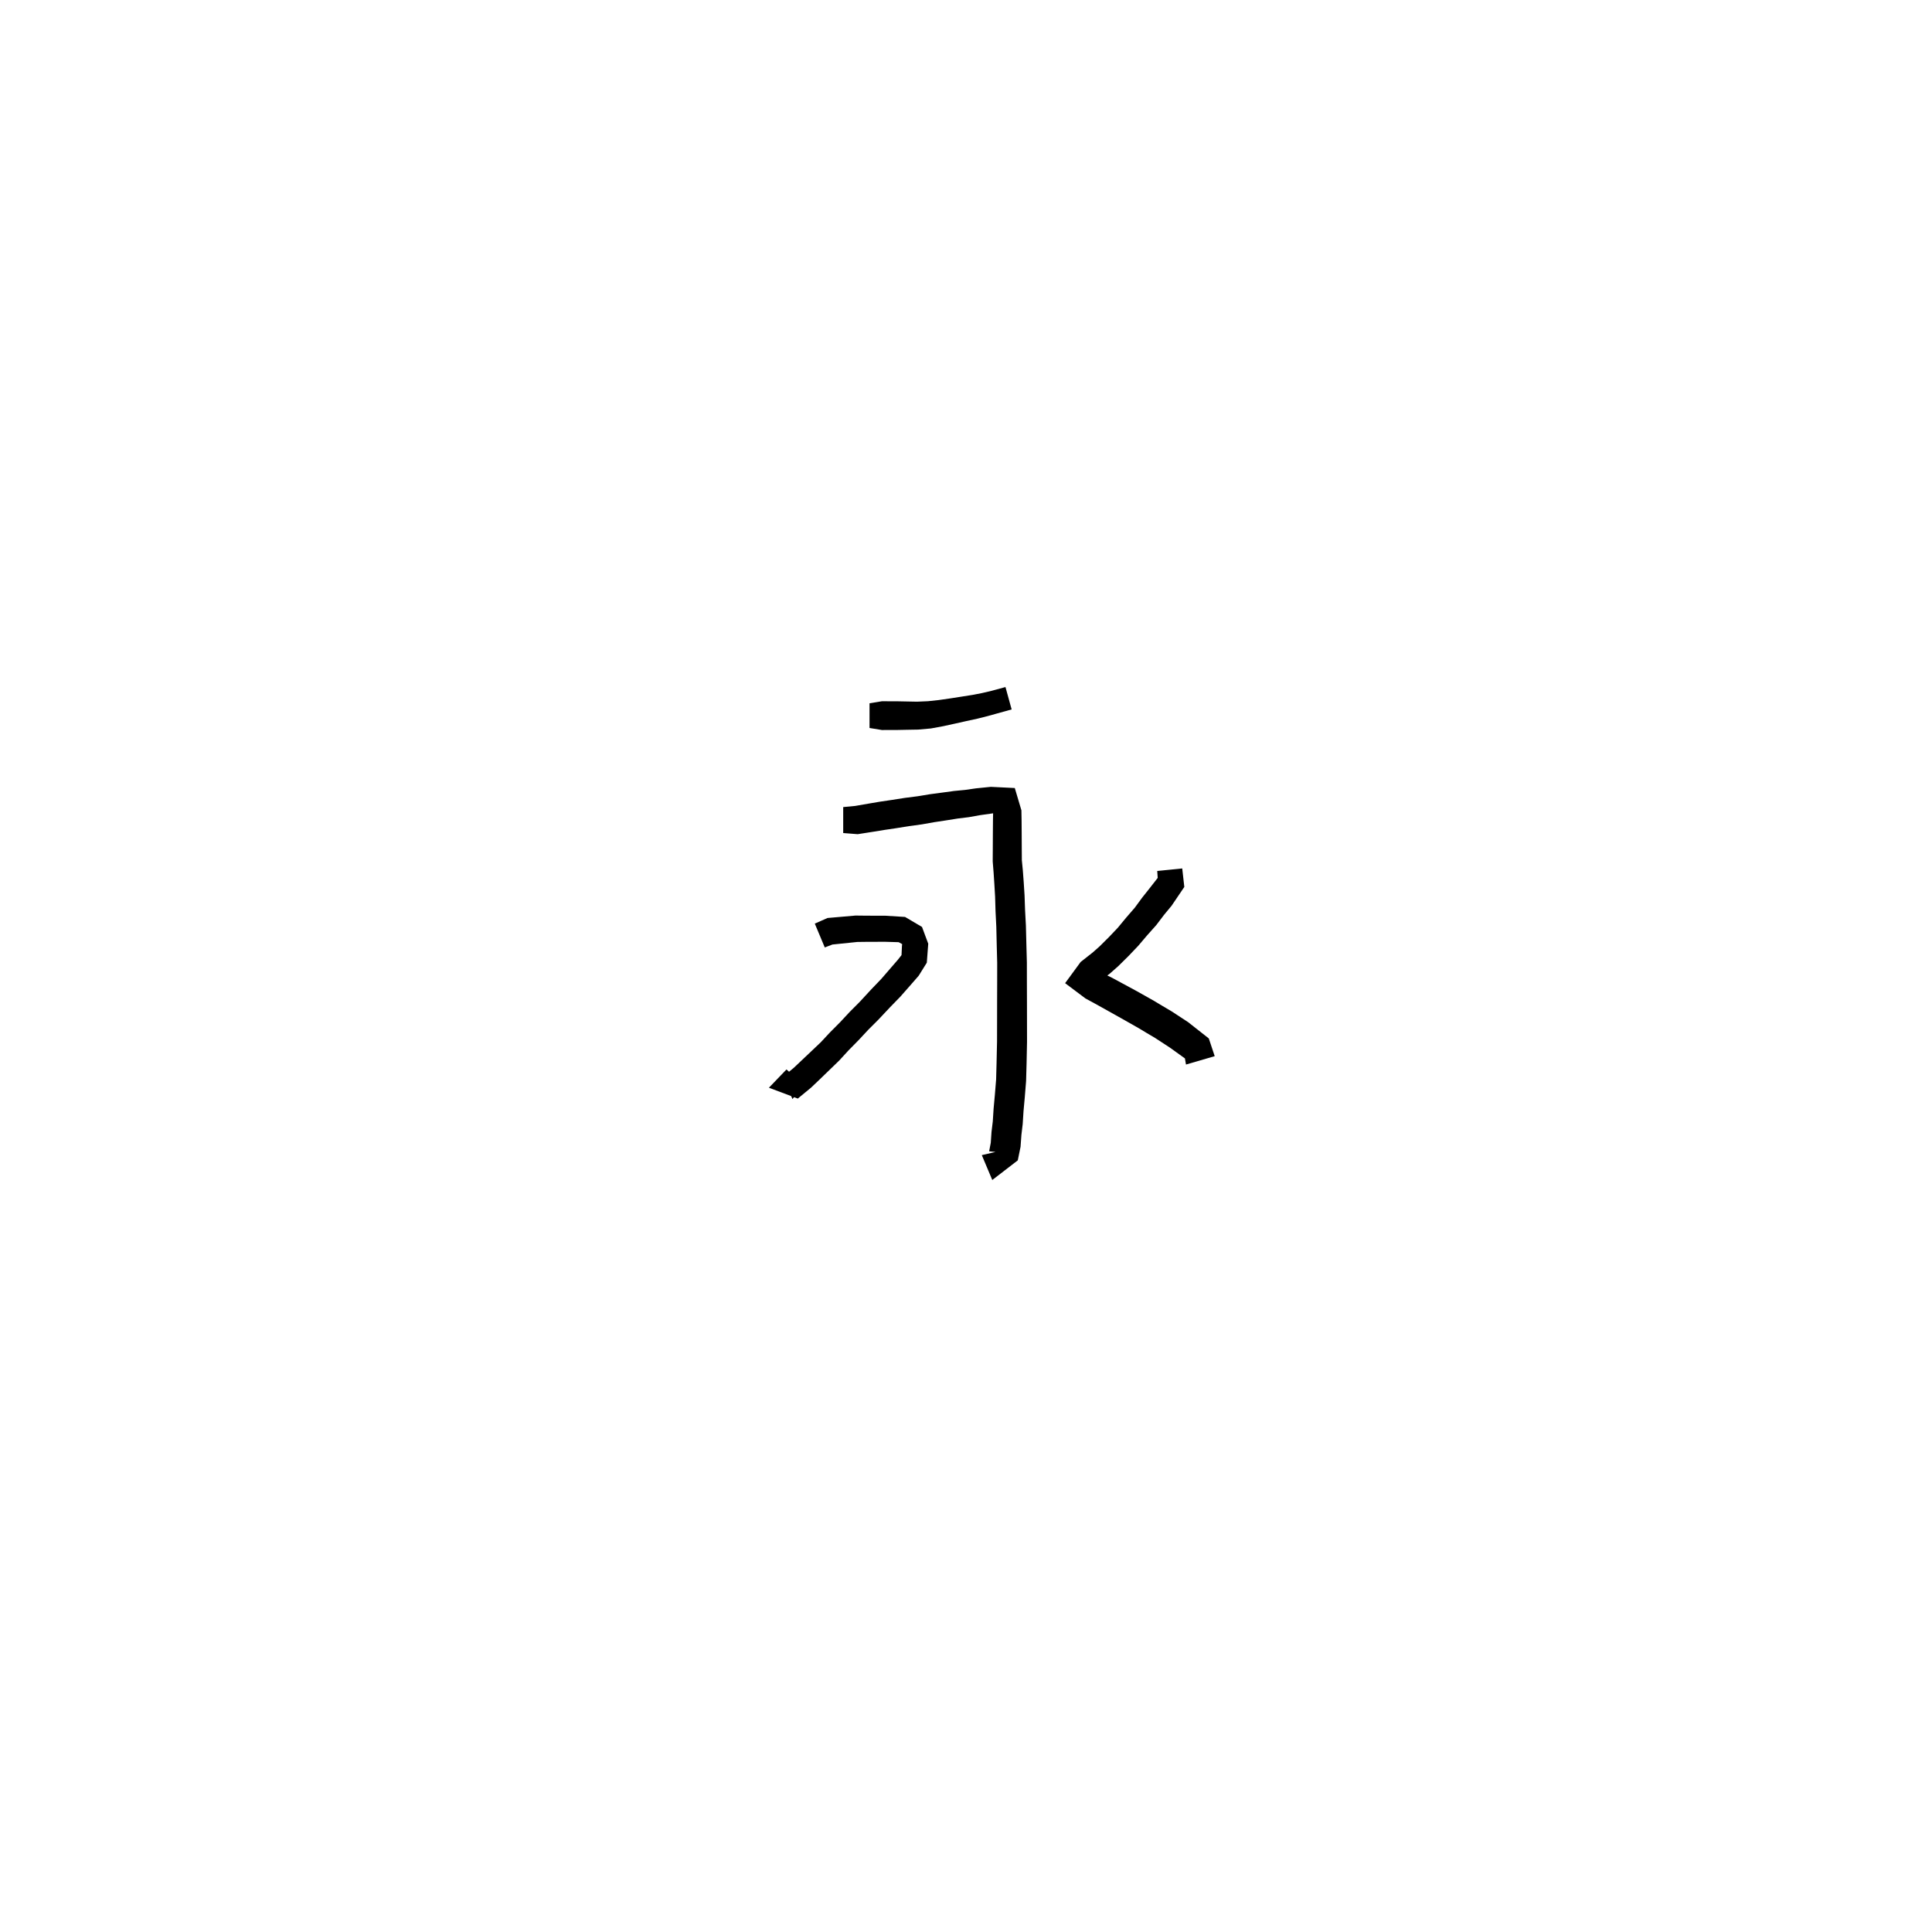
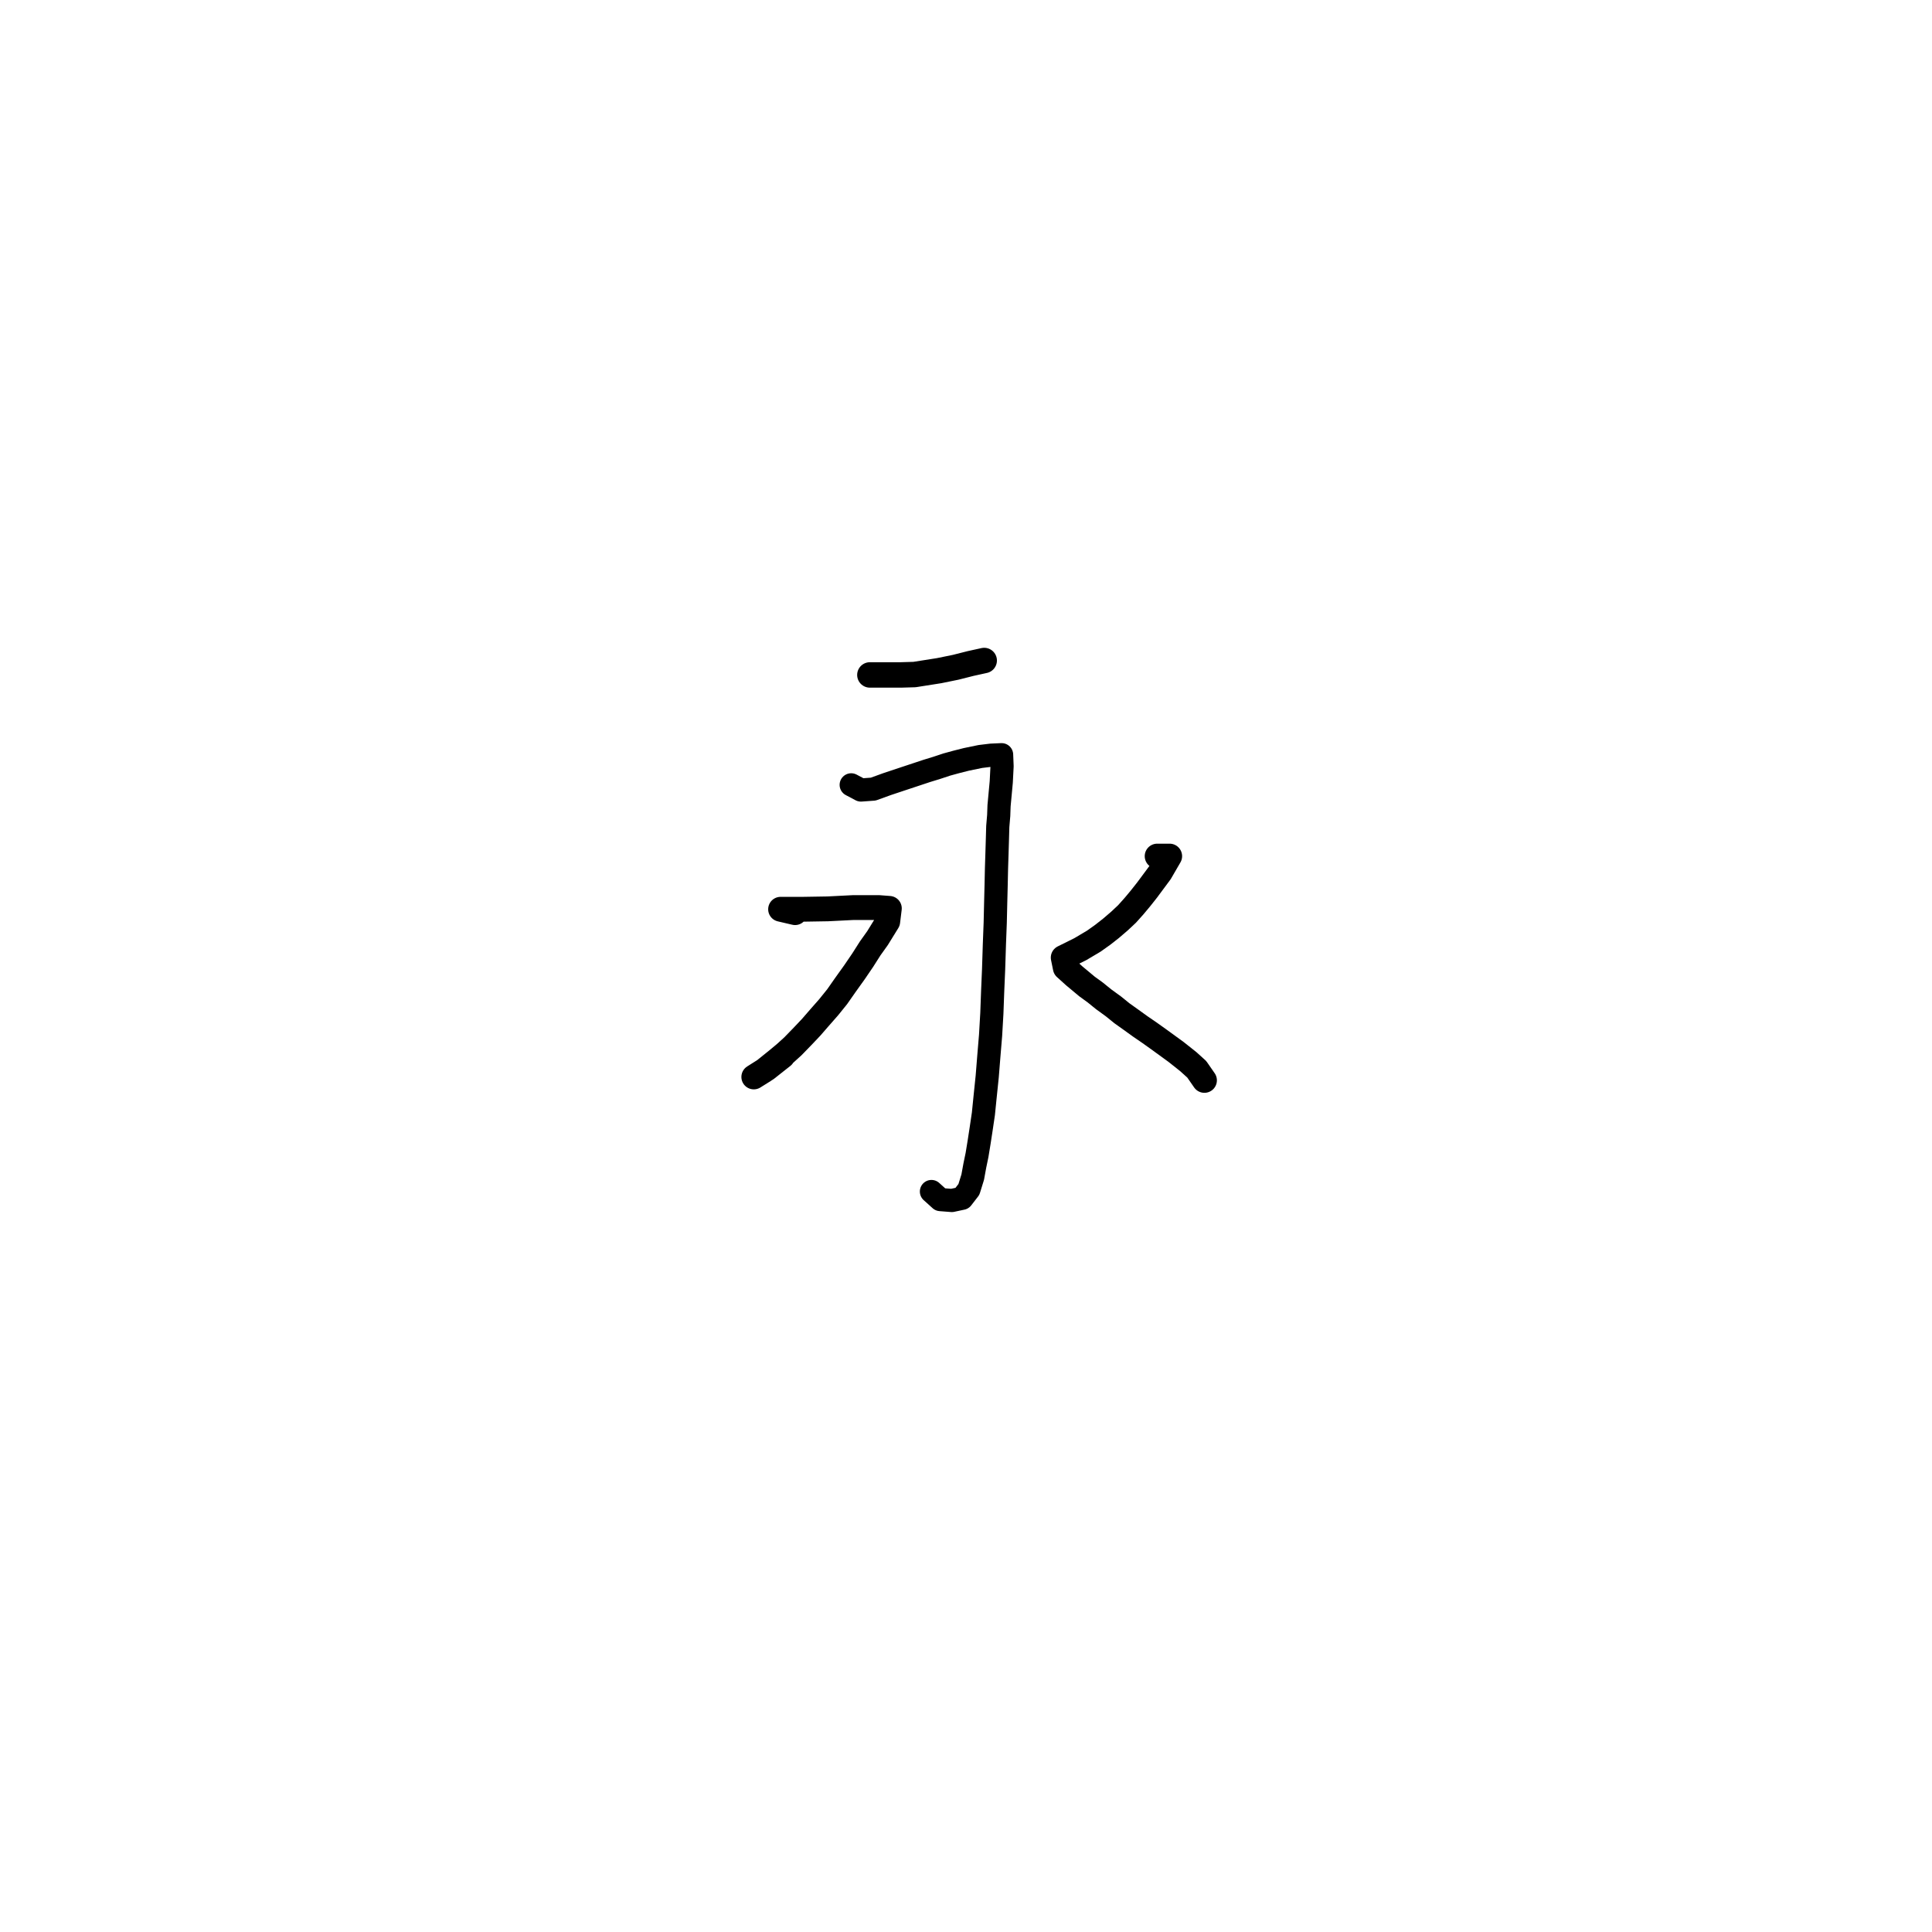
<svg xmlns="http://www.w3.org/2000/svg" width="300" height="300" viewBox="0 0 300 300">
-   <path d="M 135.02 113.042 L 136.946 113.357 L 139.377 113.349 L 140.907 113.319 L 142.571 113.29 L 144.555 113.114 L 146.446 112.767 L 148.329 112.354 L 150.035 111.972 L 151.782 111.592 L 153.346 111.199 L 154.897 110.768 L 157.087 110.158 L 156.129 106.683 L 153.962 107.274 L 152.487 107.619 L 151.027 107.902 L 149.317 108.172 L 147.601 108.441 L 145.775 108.703 L 144.102 108.882 L 142.413 108.956 L 140.907 108.927 L 139.377 108.897 L 136.946 108.889 L 135.02 109.204 Z" fill="black" />
-   <path d="M 130.932 129.355 L 133.181 129.532 L 135.777 129.124 L 137.342 128.869 L 139.119 128.607 L 141.155 128.28 L 143.146 128.008 L 145.064 127.669 L 146.964 127.38 L 148.71 127.102 L 150.43 126.89 L 152.143 126.584 L 154.208 126.291 L 155.243 125.857 L 154.216 125.825 L 154.188 127.401 L 154.172 129.378 L 154.159 132.018 L 154.148 133.769 L 154.285 135.488 L 154.401 137.248 L 154.519 139.244 L 154.585 141.475 L 154.706 143.902 L 154.774 146.841 L 154.844 149.515 L 154.841 152.451 L 154.831 155.479 L 154.826 158.644 L 154.82 161.721 L 154.746 165.045 L 154.677 167.617 L 154.484 169.981 L 154.284 172.176 L 154.16 174.127 L 153.962 175.767 L 153.846 177.453 L 153.591 178.775 L 156.111 179.028 L 156.692 178.385 L 152.455 179.368 L 154.08 183.23 L 158.041 180.179 L 158.47 178.073 L 158.606 176.206 L 158.804 174.542 L 158.932 172.539 L 159.128 170.38 L 159.331 167.864 L 159.406 165.157 L 159.476 161.773 L 159.471 158.644 L 159.465 155.479 L 159.455 152.451 L 159.452 149.456 L 159.378 146.724 L 159.302 143.733 L 159.171 141.28 L 159.093 139.032 L 158.959 136.948 L 158.823 135.13 L 158.672 133.571 L 158.661 132.018 L 158.647 129.378 L 158.632 127.401 L 158.604 125.825 L 157.577 122.365 L 153.858 122.181 L 151.566 122.413 L 149.858 122.658 L 148.158 122.821 L 146.338 123.069 L 144.385 123.33 L 142.486 123.642 L 140.516 123.895 L 138.446 124.219 L 136.658 124.482 L 135.055 124.753 L 132.789 125.146 L 130.932 125.323 Z" fill="black" />
-   <path d="M 128.07 147.119 L 129.26 146.665 L 133.126 146.268 L 134.497 146.25 L 137.423 146.24 L 139.548 146.303 L 140.085 146.601 L 140.054 146.903 L 139.988 148.31 L 139.419 149.03 L 138.241 150.392 L 136.844 152.008 L 135.286 153.631 L 133.521 155.542 L 131.942 157.13 L 130.409 158.772 L 128.89 160.298 L 127.441 161.85 L 125.966 163.25 L 124.378 164.751 L 123.252 165.815 L 121.492 167.274 L 123.059 170.659 L 124.83 168.494 L 122.126 166.062 L 119.396 168.902 L 123.88 170.585 L 125.937 168.891 L 127.188 167.703 L 128.768 166.176 L 130.318 164.673 L 131.787 163.072 L 133.293 161.544 L 134.82 159.908 L 136.41 158.318 L 138.21 156.401 L 139.821 154.745 L 141.304 153.058 L 142.648 151.518 L 143.915 149.484 L 144.137 146.538 L 143.17 143.937 L 140.538 142.383 L 137.514 142.196 L 134.497 142.186 L 132.843 142.167 L 128.499 142.546 L 126.521 143.418 Z" fill="black" />
-   <path d="M 179.695 135.241 L 179.768 136.321 L 178.434 138.028 L 177.354 139.388 L 176.207 140.949 L 174.869 142.492 L 173.575 144.058 L 172.204 145.502 L 170.734 146.961 L 169.666 147.907 L 167.803 149.373 L 165.39 152.666 L 168.557 155.043 L 170.453 156.075 L 174.118 158.125 L 176.784 159.637 L 178.068 160.408 L 179.346 161.163 L 181.669 162.679 L 183.996 164.351 L 184.159 165.301 L 188.619 164 L 187.701 161.246 L 184.482 158.713 L 181.944 157.052 L 180.557 156.23 L 179.213 155.424 L 176.478 153.883 L 172.724 151.855 L 170.551 150.785 L 169.613 151.434 L 170.224 152.751 L 172.323 151.189 L 173.632 150.033 L 175.222 148.464 L 176.732 146.88 L 178.102 145.268 L 179.538 143.658 L 180.767 142.041 L 181.92 140.648 L 183.899 137.725 L 183.576 134.852 Z" fill="black" />
+   <path d="M 135.074 104.804 L 136.856 104.804 L 138.369 104.804 L 139.881 104.804 L 142.006 104.742 L 145.823 104.141 L 148.398 103.616 L 150.72 103.028 L 152.827 102.565 " stroke="black" fill="none" stroke-width="3.95" stroke-linecap="round" stroke-linejoin="round" />
+   <path d="M 132.175 121.871 L 133.687 122.672 L 135.596 122.534 L 137.774 121.746 L 140.745 120.757 L 142.33 120.232 L 143.914 119.706 L 145.427 119.243 L 147.011 118.718 L 148.47 118.318 L 150.054 117.917 L 152.233 117.467 L 153.889 117.266 L 155.528 117.191 L 155.6 118.981 L 155.474 121.421 L 155.132 125.112 L 155.078 126.626 L 154.933 128.34 L 154.879 130.254 L 154.807 132.619 L 154.735 134.859 L 154.681 137.361 L 154.609 140.201 L 154.537 143.304 L 154.411 146.595 L 154.285 150.549 L 154.141 153.915 L 154.015 157.343 L 153.817 160.759 L 153.547 164 L 153.295 167.153 L 152.953 170.456 L 152.701 172.958 L 152.359 175.261 L 152.035 177.375 L 151.711 179.352 L 151.368 181.004 L 151.044 182.78 L 150.45 184.695 L 149.388 186.071 L 147.803 186.409 L 146.021 186.271 L 144.634 185.02 " stroke="black" fill="none" stroke-width="3.599" stroke-linecap="round" stroke-linejoin="round" />
+   <path d="M 123.46 141.715 L 121.209 141.19 L 124.702 141.19 L 128.538 141.127 L 132.499 140.927 L 134.731 140.927 L 136.46 140.927 L 138.098 141.052 L 137.846 143.104 L 136.262 145.669 L 135.128 147.258 L 133.957 149.098 L 132.697 150.949 L 131.238 152.989 L 129.996 154.766 L 128.664 156.417 L 127.277 157.994 L 125.963 159.508 L 124.648 160.897 L 123.118 162.473 L 121.876 163.599 L 120.687 164.588 L 118.635 166.239 L 117.05 167.228 L 119.031 165.977 L 121.534 164 " stroke="black" fill="none" stroke-width="3.855" stroke-linecap="round" stroke-linejoin="round" />
+   <path d="M 179.691 132.944 L 181.617 132.944 L 180.159 135.459 L 178.106 138.224 L 177.116 139.476 L 176.126 140.664 L 175.009 141.916 L 173.821 143.029 L 172.507 144.155 L 171.246 145.144 L 169.86 146.132 L 167.753 147.383 L 165.107 148.697 L 165.431 150.286 L 166.817 151.537 L 168.798 153.189 L 170.058 154.102 L 171.372 155.166 L 172.903 156.28 L 174.217 157.343 L 175.604 158.332 L 177.062 159.383 L 178.503 160.371 L 179.889 161.359 L 182.608 163.336 L 184.516 164.85 L 185.831 166.039 L 187.019 167.753 " stroke="black" fill="none" stroke-width="3.879" stroke-linecap="round" stroke-linejoin="round" />
</svg>
